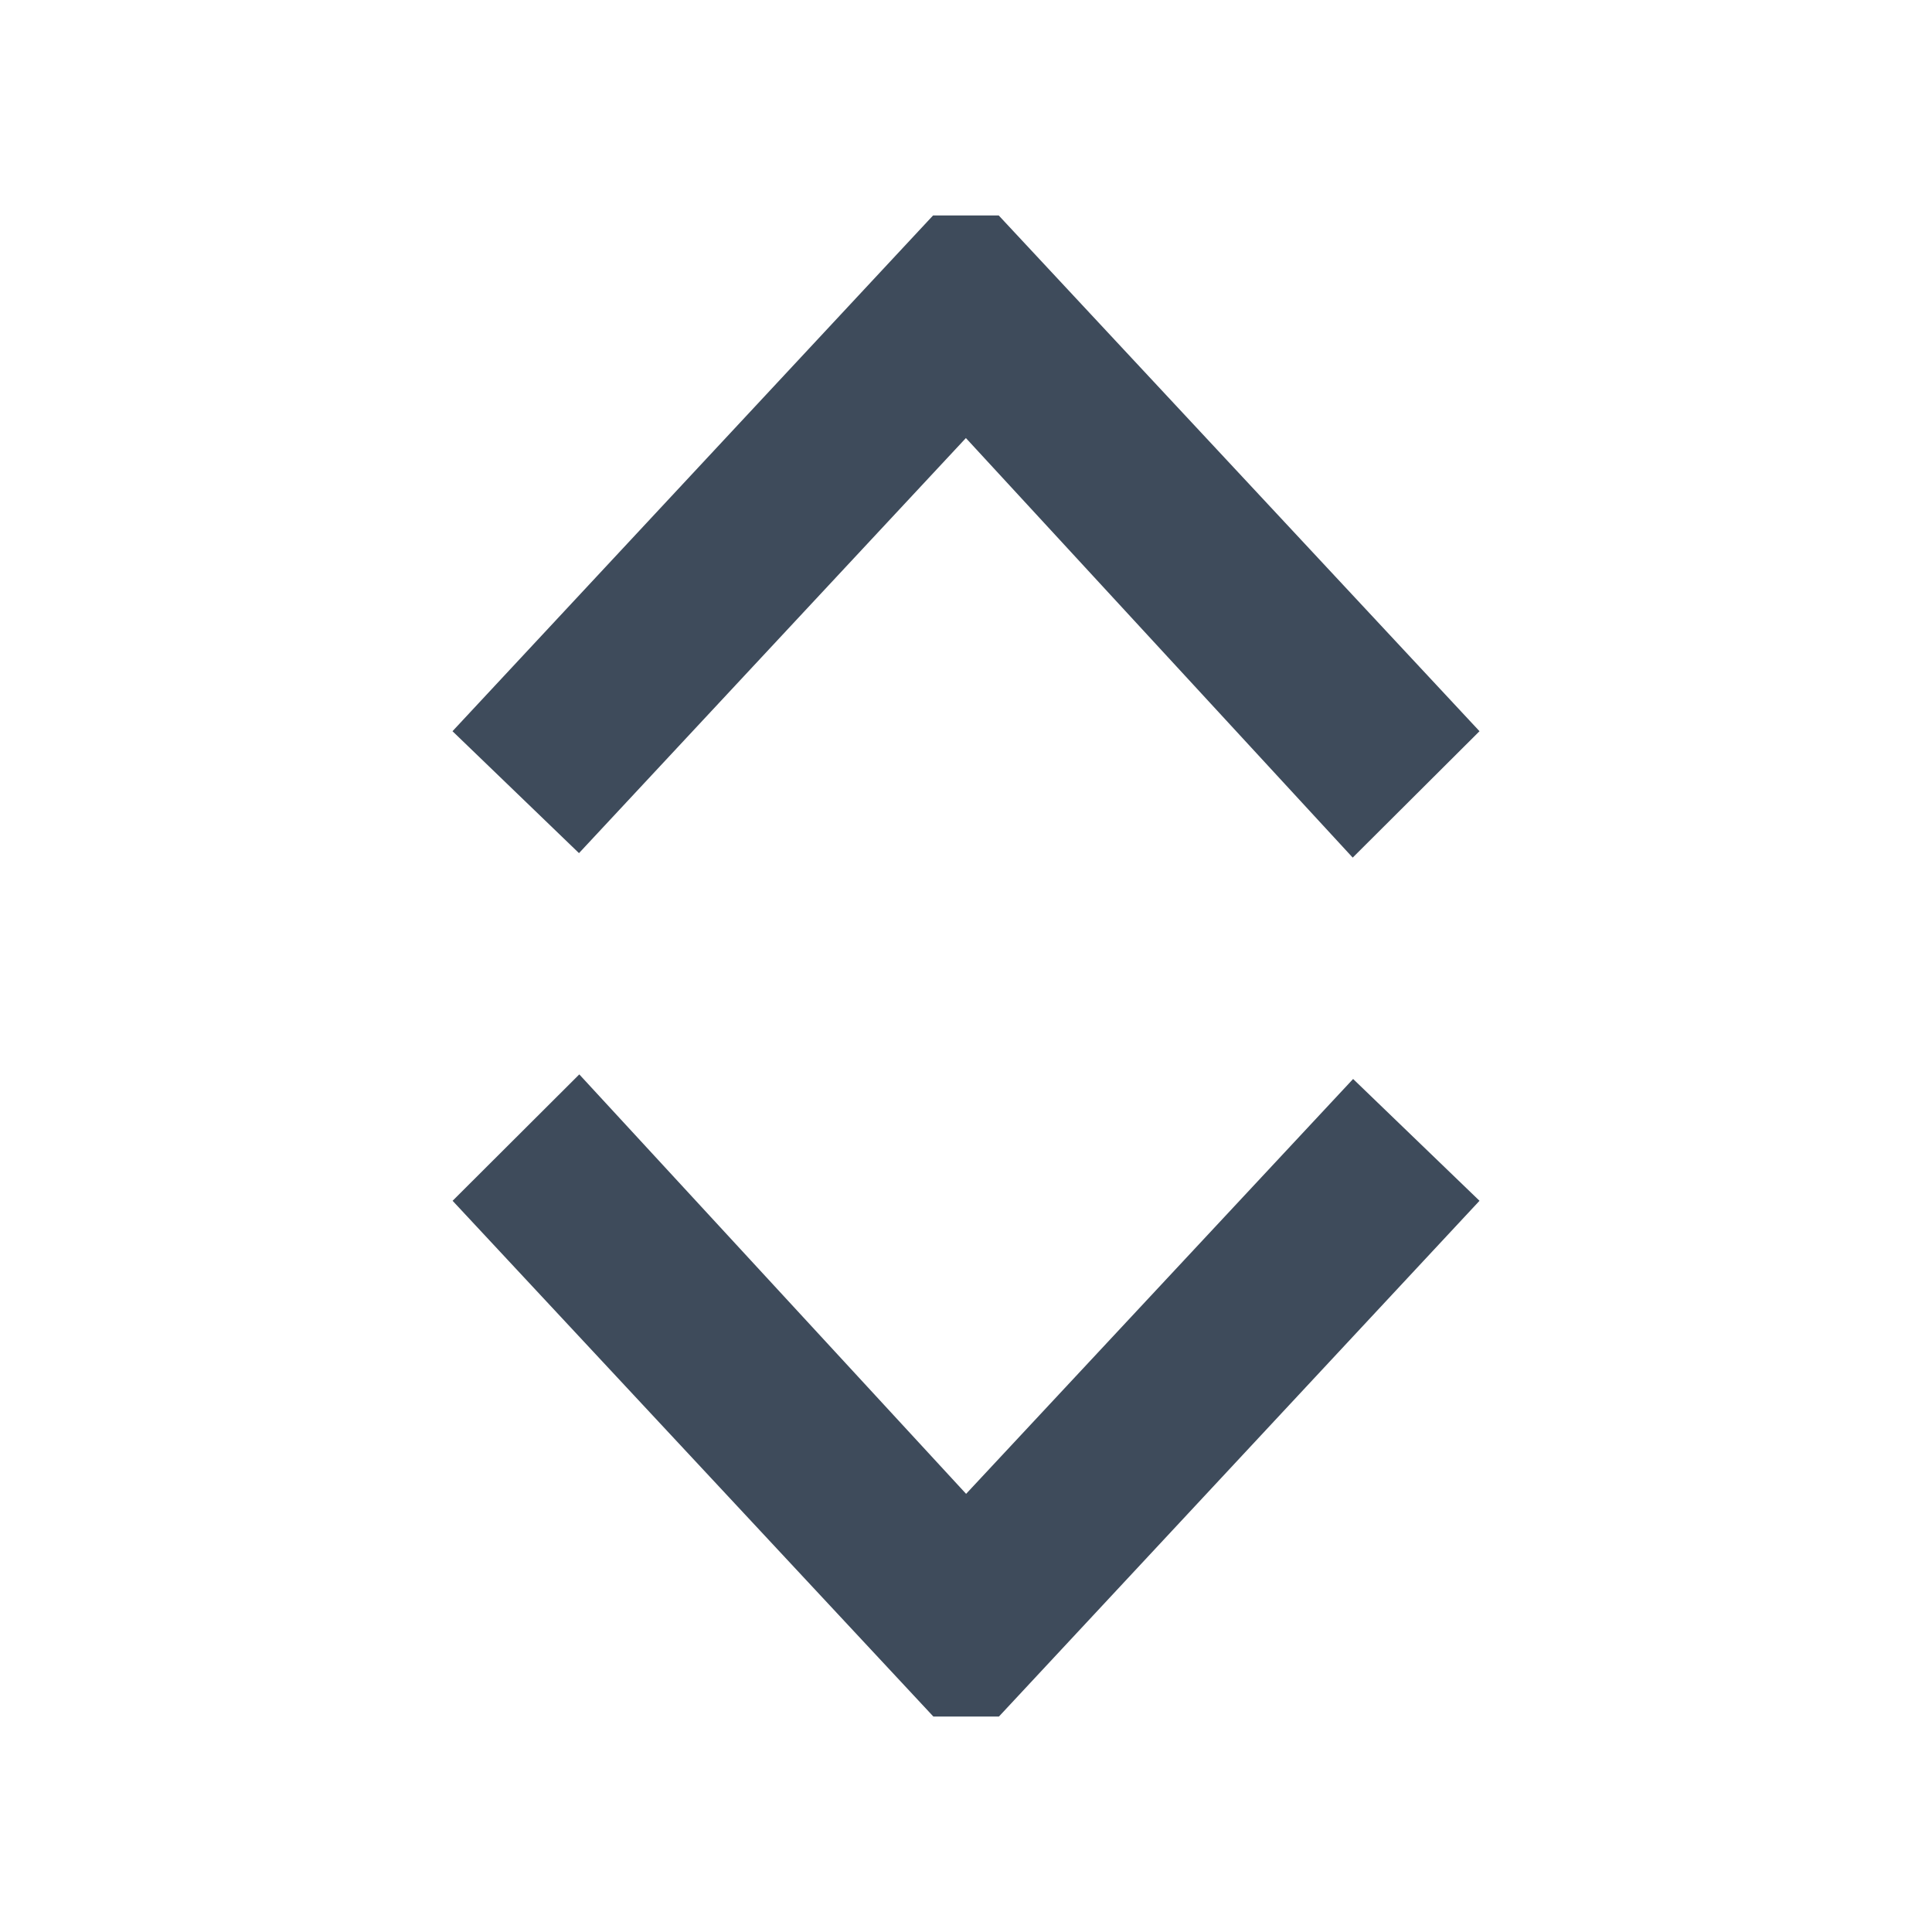
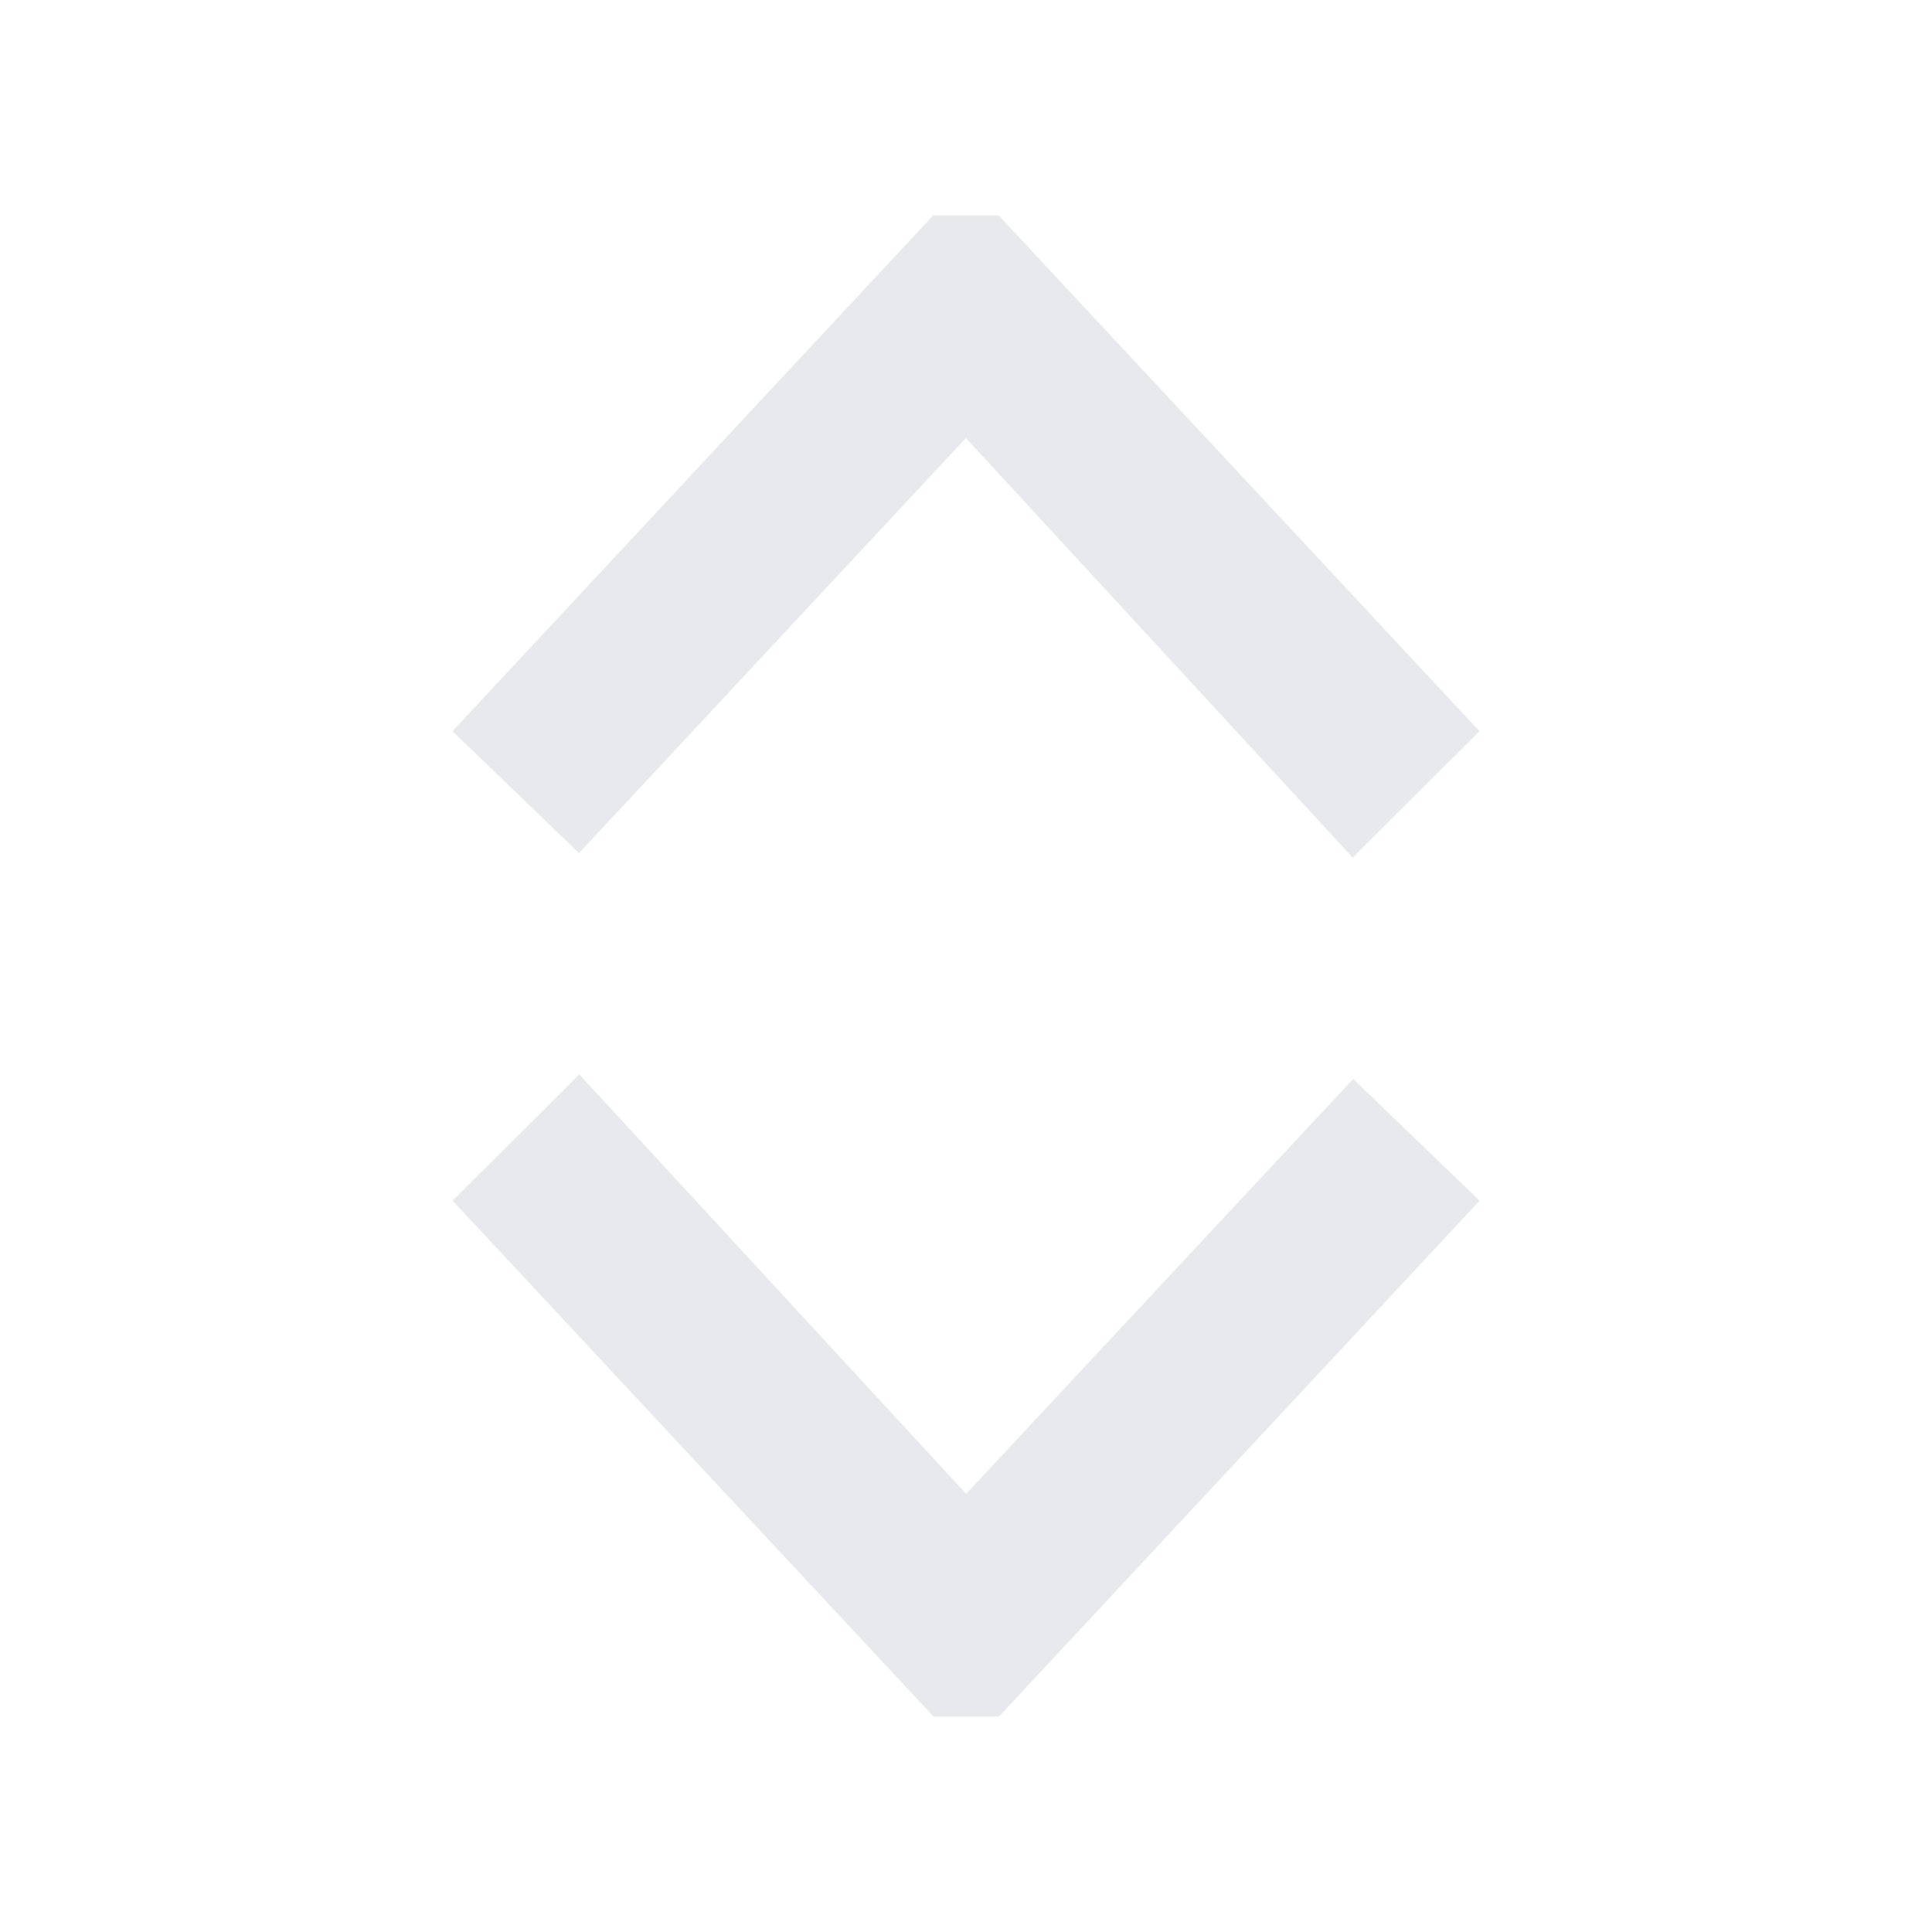
<svg xmlns="http://www.w3.org/2000/svg" enable-background="new 0 0 19 19" height="19" viewBox="0 0 19 19" width="19">
-   <g fill="#3e4b5b">
-     <path d="m9.501 14.691-3.804-4.125-1.246 1.243 4.728 5.072h.645l4.726-5.072-1.243-1.198z" />
+   <g fill="#5d6a83" opacity=".15">
+     <path d="m9.501 14.691-3.804-4.125-1.246 1.242 4.728 5.072h.646l4.726-5.072-1.243-1.197z" />
    <path d="m9.499 4.308 3.804 4.126 1.247-1.243-4.728-5.072h-.646l-4.726 5.072 1.244 1.199z" />
  </g>
</svg>
